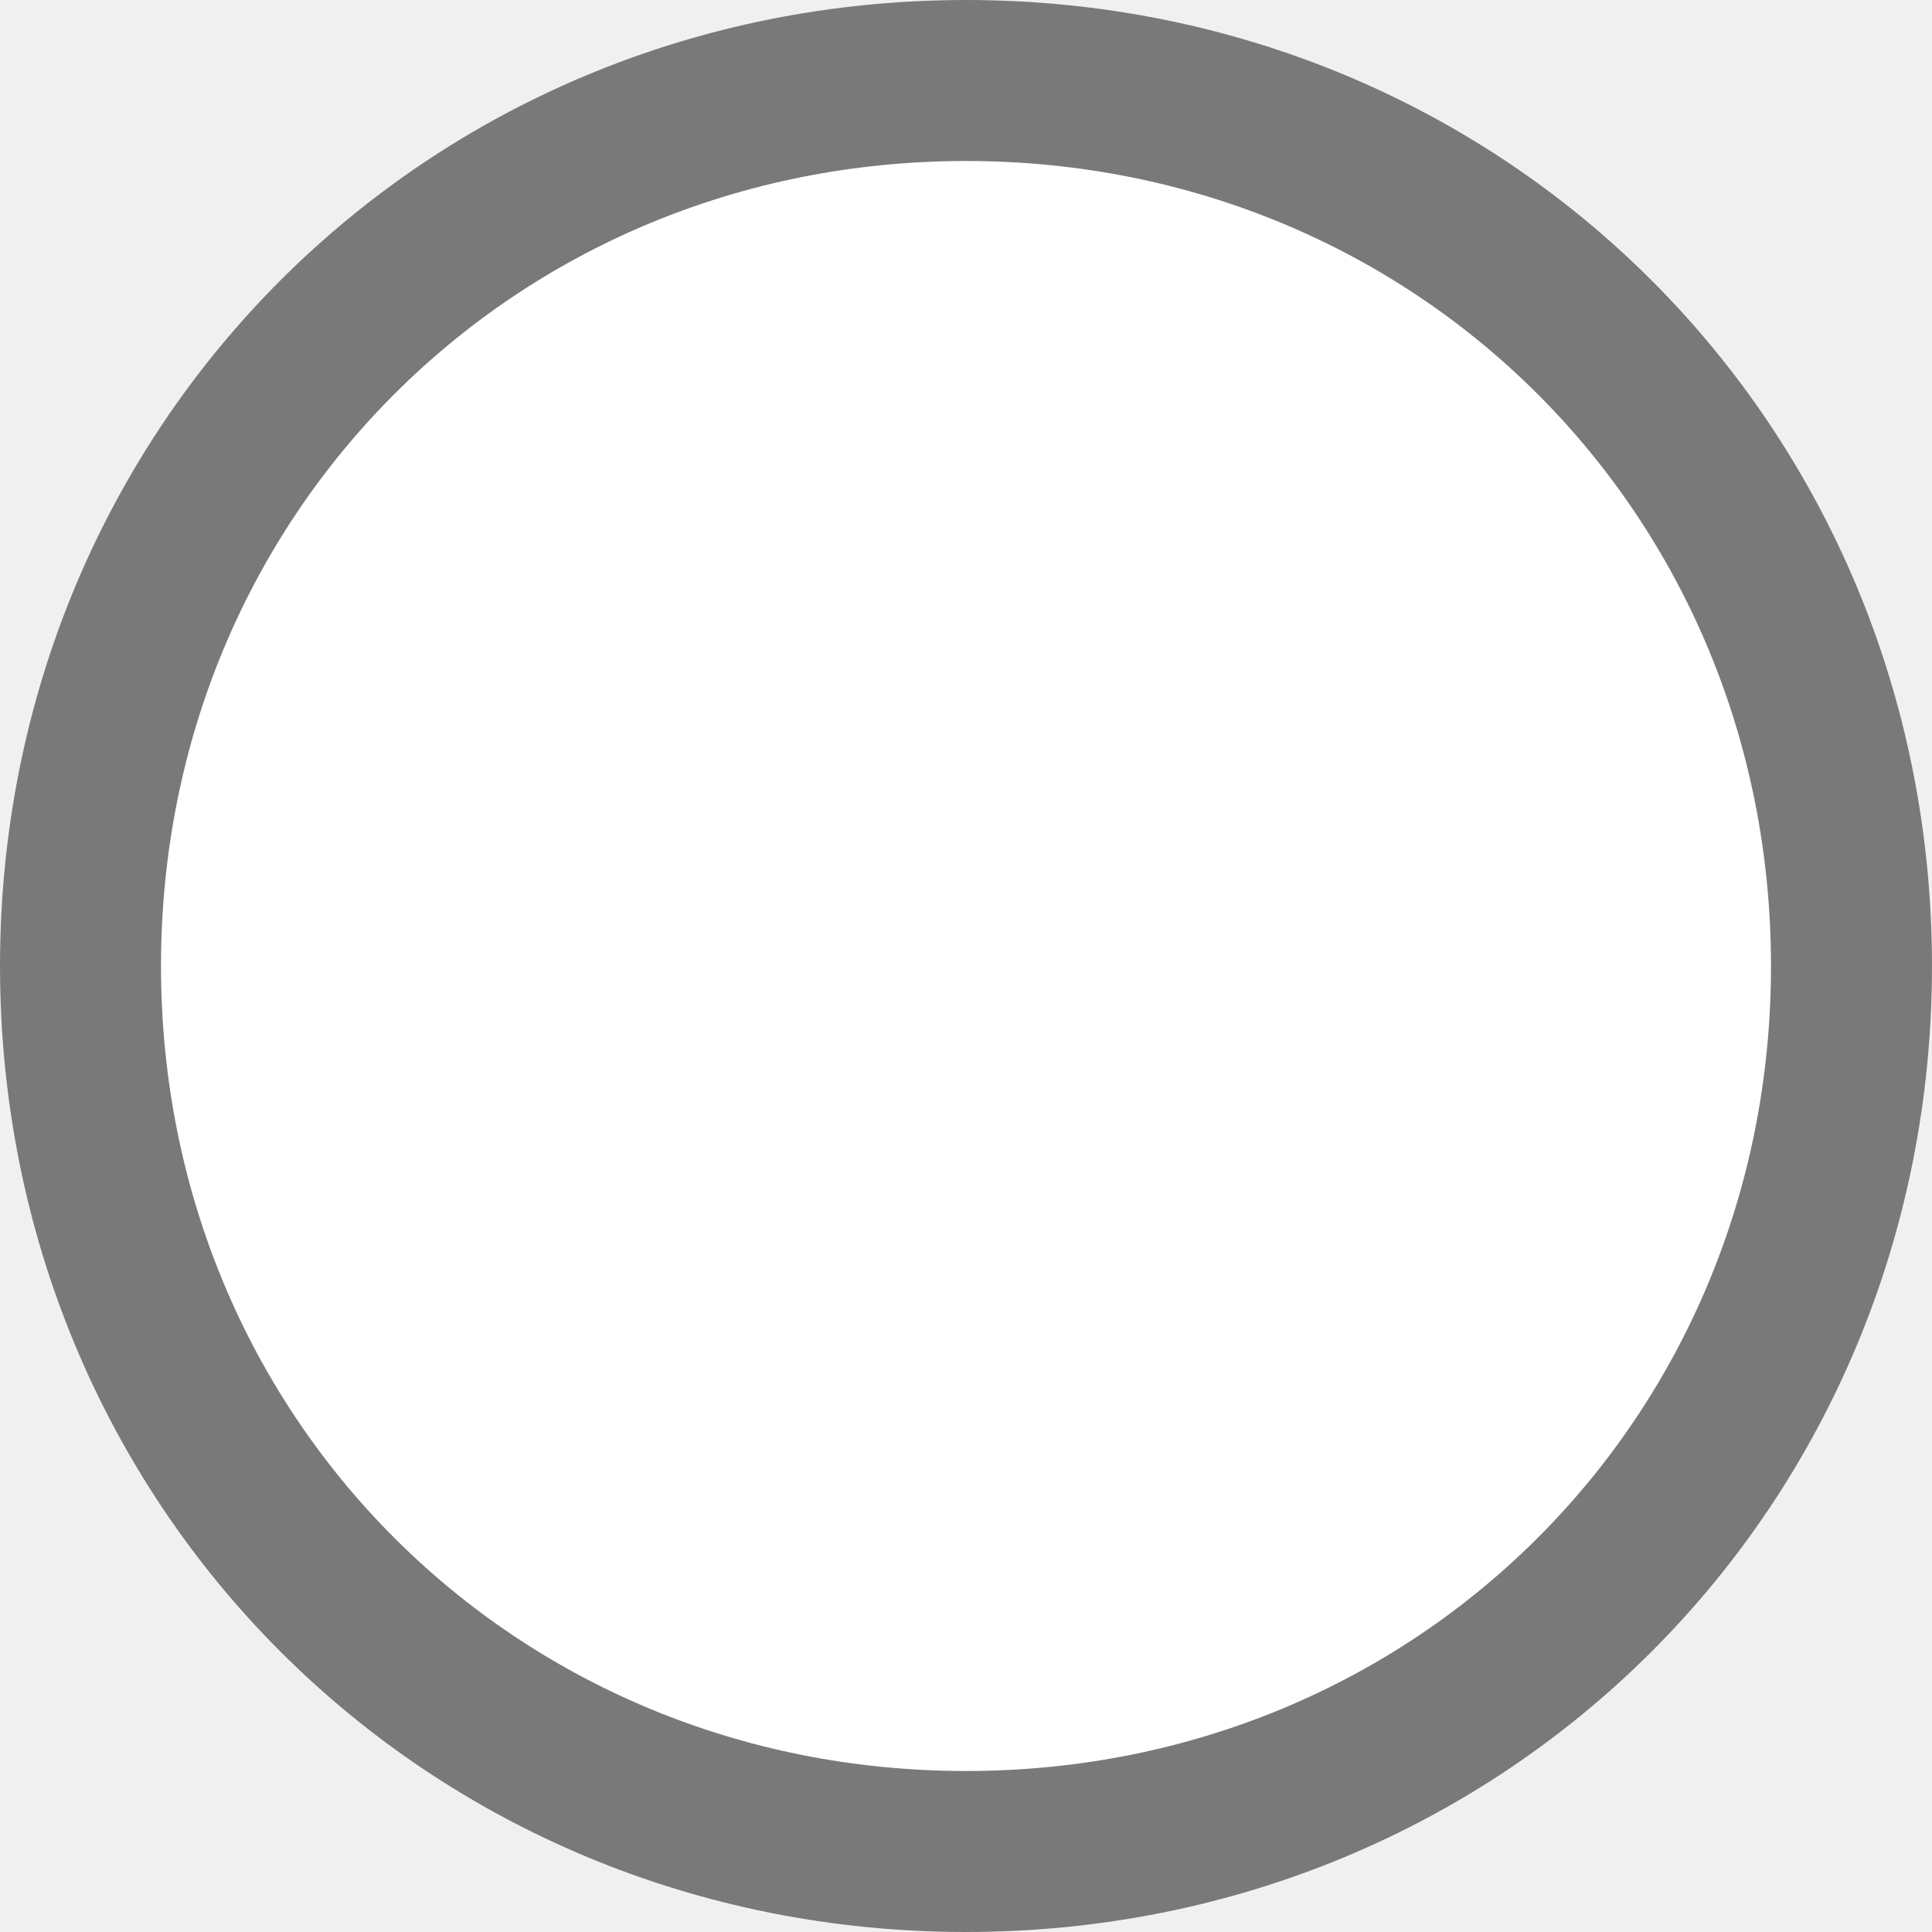
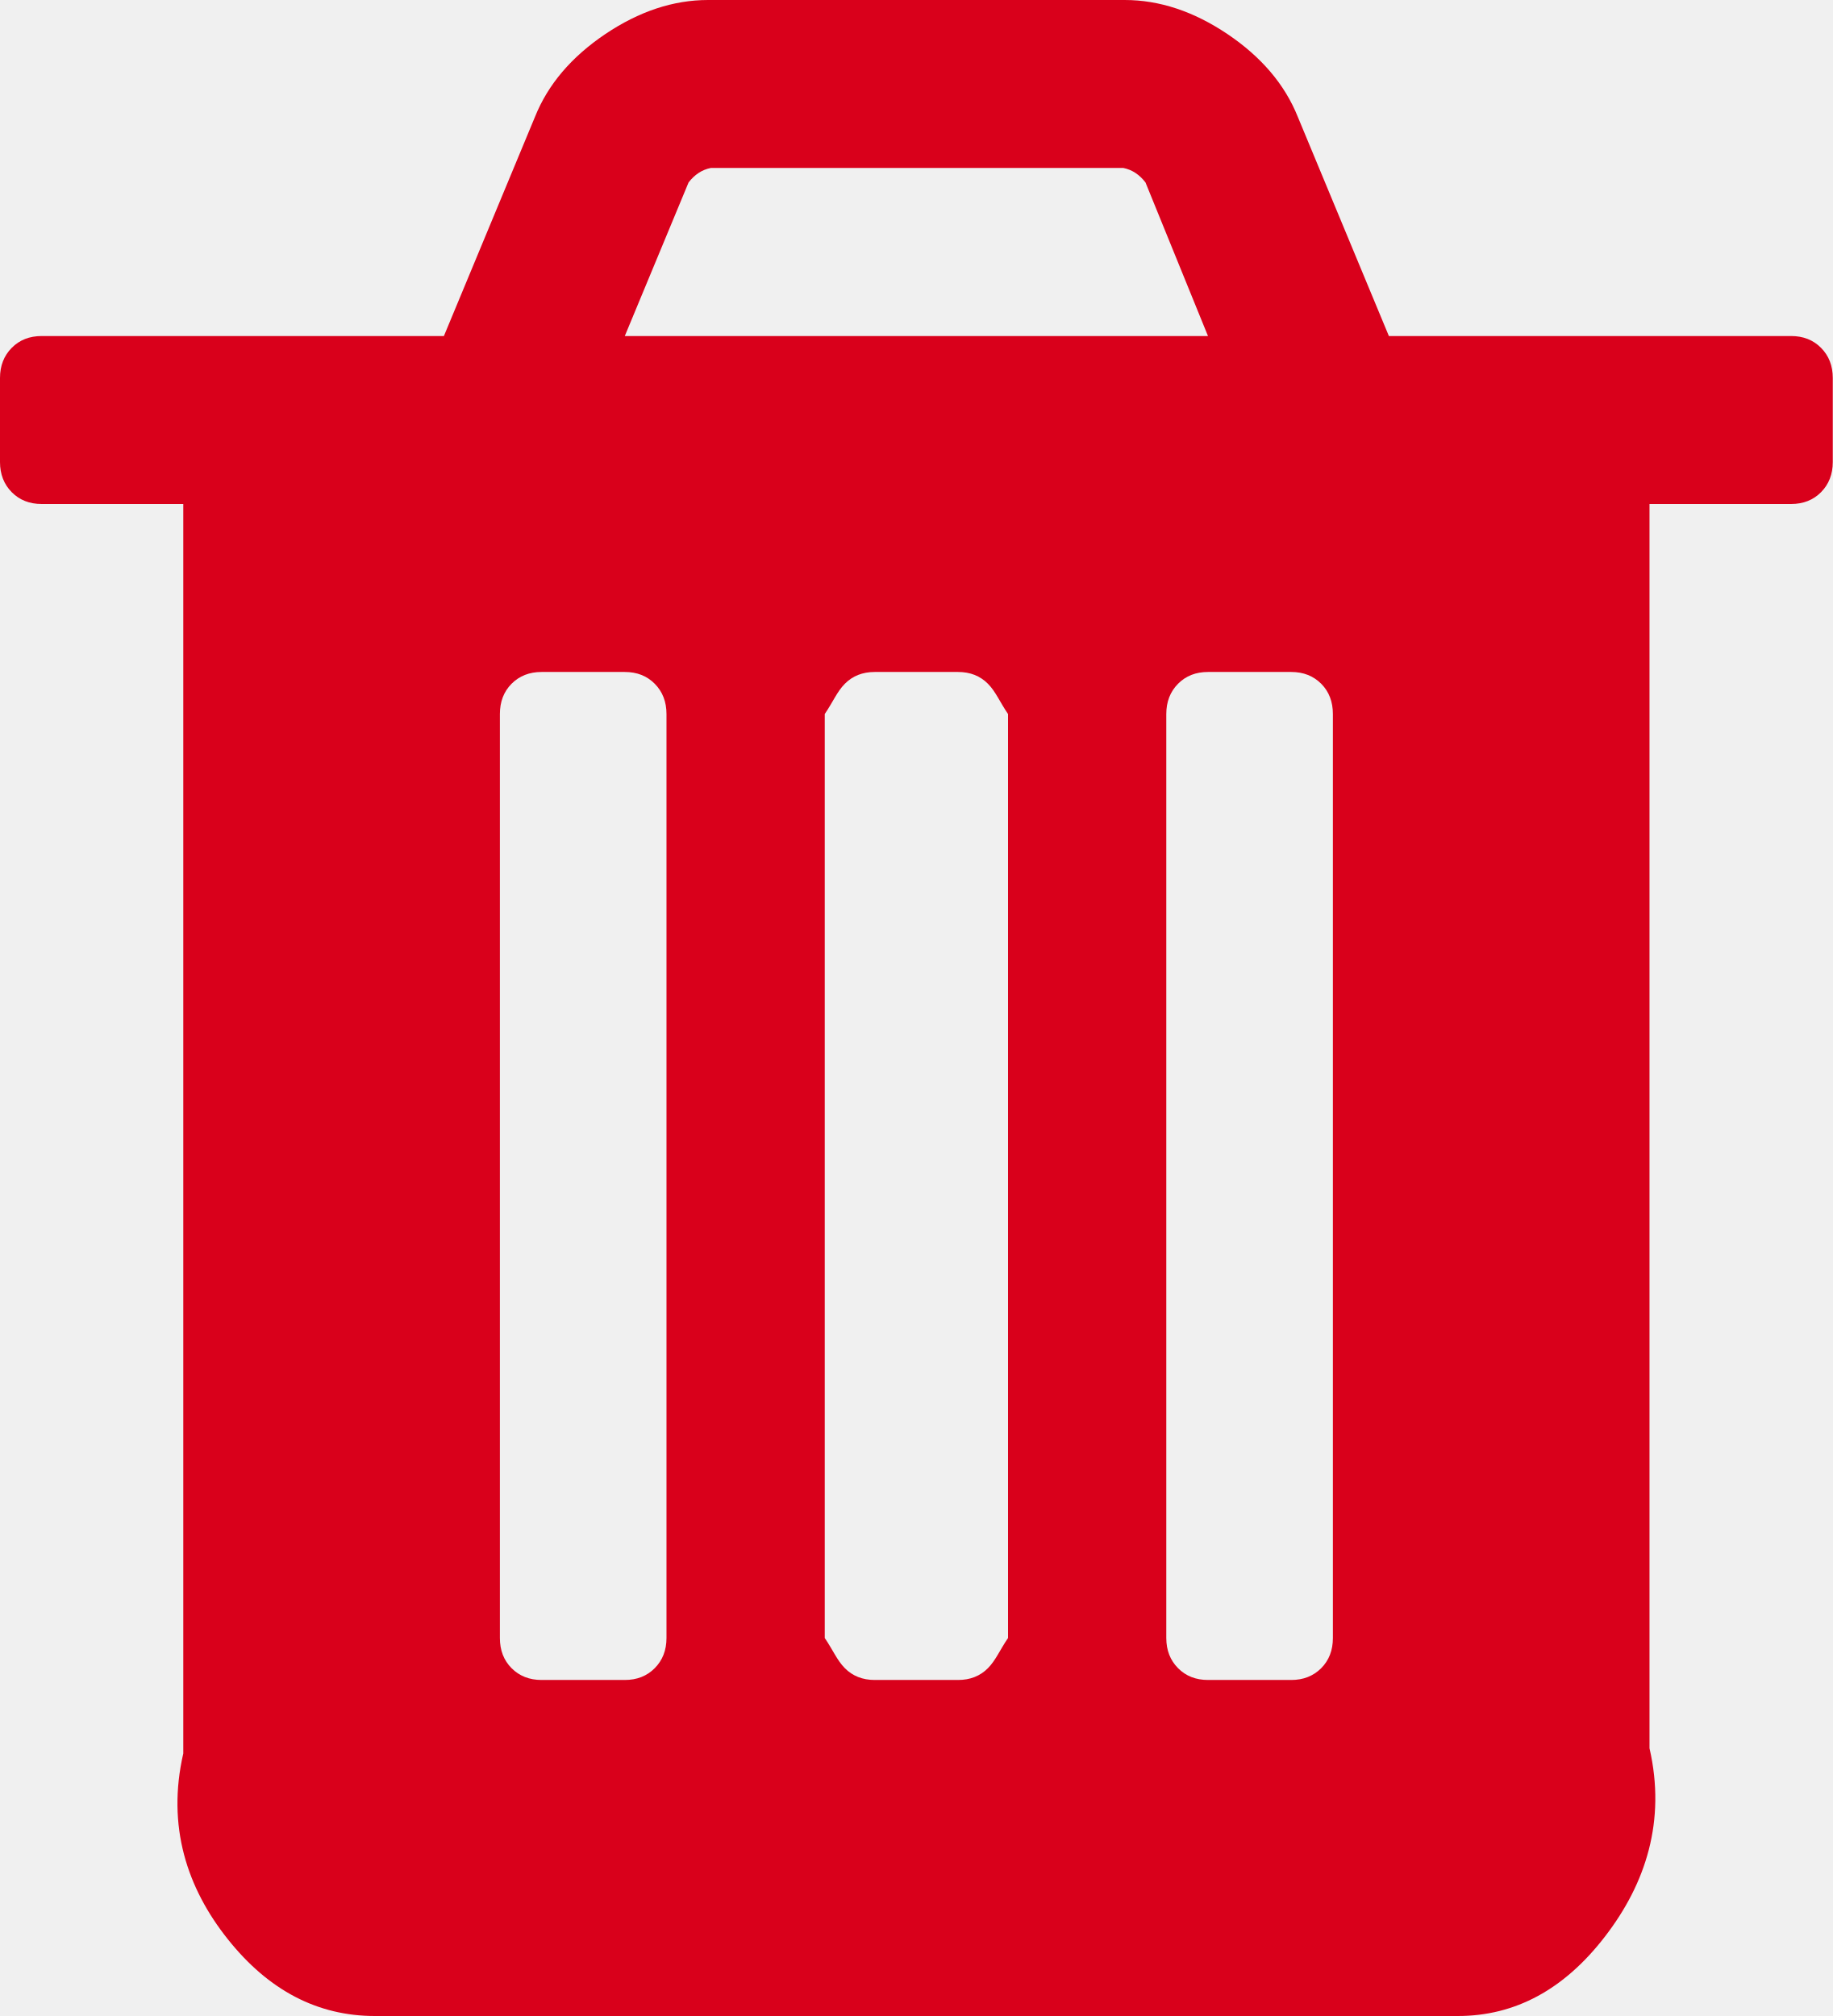
- <svg xmlns="http://www.w3.org/2000/svg" version="1.1" width="12px" height="12px" viewBox="20 1314  12 12">
-   <path d="M 26 1314  C 29.36 1314  32 1316.64  32 1320  C 32 1323.36  29.36 1326  26 1326  C 22.64 1326  20 1323.36  20 1320  C 20 1316.64  22.64 1314  26 1314  Z " fill-rule="nonzero" fill="#ffffff" stroke="none" />
-   <path d="M 26 1314.5  C 29.08 1314.5  31.5 1316.92  31.5 1320  C 31.5 1323.08  29.08 1325.5  26 1325.5  C 22.92 1325.5  20.5 1323.08  20.5 1320  C 20.5 1316.92  22.92 1314.5  26 1314.5  Z " stroke-width="1" stroke="#797979" fill="none" />
+ <svg xmlns="http://www.w3.org/2000/svg" version="1.1" width="20px" height="22px">
+   <g transform="matrix(1 0 0 1 -328 -1140 )">
+     <path d="M 7.145 18.204  C 7.23 18.118  7.273 18.009  7.273 17.875  L 7.273 7.792  C 7.273 7.658  7.23 7.548  7.145 7.462  C 7.06 7.376  6.951 7.333  6.818 7.333  L 5.909 7.333  C 5.777 7.333  5.668 7.376  5.582 7.462  C 5.497 7.548  5.455 7.658  5.455 7.792  L 5.455 17.875  C 5.455 18.009  5.497 18.118  5.582 18.204  C 5.668 18.29  5.777 18.333  5.909 18.333  L 6.818 18.333  C 6.951 18.333  7.06 18.29  7.145 18.204  Z M 10.781 18.204  C 10.866 18.118  10.909 18.009  11 17.875  L 11 7.792  C 10.909 7.658  10.866 7.548  10.781 7.462  C 10.696 7.376  10.587 7.333  10.455 7.333  L 9.545 7.333  C 9.413 7.333  9.304 7.376  9.219 7.462  C 9.134 7.548  9.091 7.658  9 7.792  L 9 17.875  C 9.091 18.009  9.134 18.118  9.219 18.204  C 9.304 18.29  9.413 18.333  9.545 18.333  L 10.455 18.333  C 10.587 18.333  10.696 18.29  10.781 18.204  Z M 14.418 18.204  C 14.503 18.118  14.545 18.009  14.545 17.875  L 14.545 7.792  C 14.545 7.658  14.503 7.548  14.418 7.462  C 14.332 7.376  14.223 7.333  14.091 7.333  L 13.182 7.333  C 13.049 7.333  12.94 7.376  12.855 7.462  C 12.77 7.548  12.727 7.658  12.727 7.792  L 12.727 17.875  C 12.727 18.009  12.77 18.118  12.855 18.204  C 12.94 18.29  13.049 18.333  13.182 18.333  L 14.091 18.333  C 14.223 18.333  14.332 18.29  14.418 18.204  Z M 7.514 1.991  L 6.818 3.667  L 13.182 3.667  L 12.5 1.991  C 12.434 1.905  12.353 1.852  12.259 1.833  L 7.756 1.833  C 7.661 1.852  7.58 1.905  7.514 1.991  Z M 19.872 3.796  C 19.957 3.882  20 3.991  20 4.125  L 20 5.042  C 20 5.175  19.957 5.285  19.872 5.371  C 19.787 5.457  19.678 5.5  19.545 5.5  L 18 5.5  L 18 19.078  C 18.182 19.871  17.959 20.556  17.514 21.133  C 17.069 21.711  16.534 22  15.909 22  L 4.091 22  C 3.466 22  2.931 21.721  2.486 21.162  C 2.041 20.604  1.818 19.928  2 19.135  L 2 5.5  L 0.455 5.5  C 0.322 5.5  0.213 5.457  0.128 5.371  C 0.043 5.285  0 5.175  0 5.042  L 0 4.125  C 0 3.991  0.043 3.882  0.128 3.796  C 0.213 3.71  0.322 3.667  0.455 3.667  L 4.844 3.667  L 5.838 1.275  C 5.98 0.921  6.236 0.621  6.605 0.372  C 6.974 0.124  7.348 0  7.727 0  L 12.273 0  C 12.652 0  13.026 0.124  13.395 0.372  C 13.764 0.621  14.02 0.921  14.162 1.275  L 15.156 3.667  L 19.545 3.667  C 19.678 3.667  19.787 3.71  19.872 3.796  Z " fill-rule="nonzero" fill="#d9001b" stroke="none" transform="matrix(1 0 0 1 328 1140 )" />
+   </g>
</svg>
